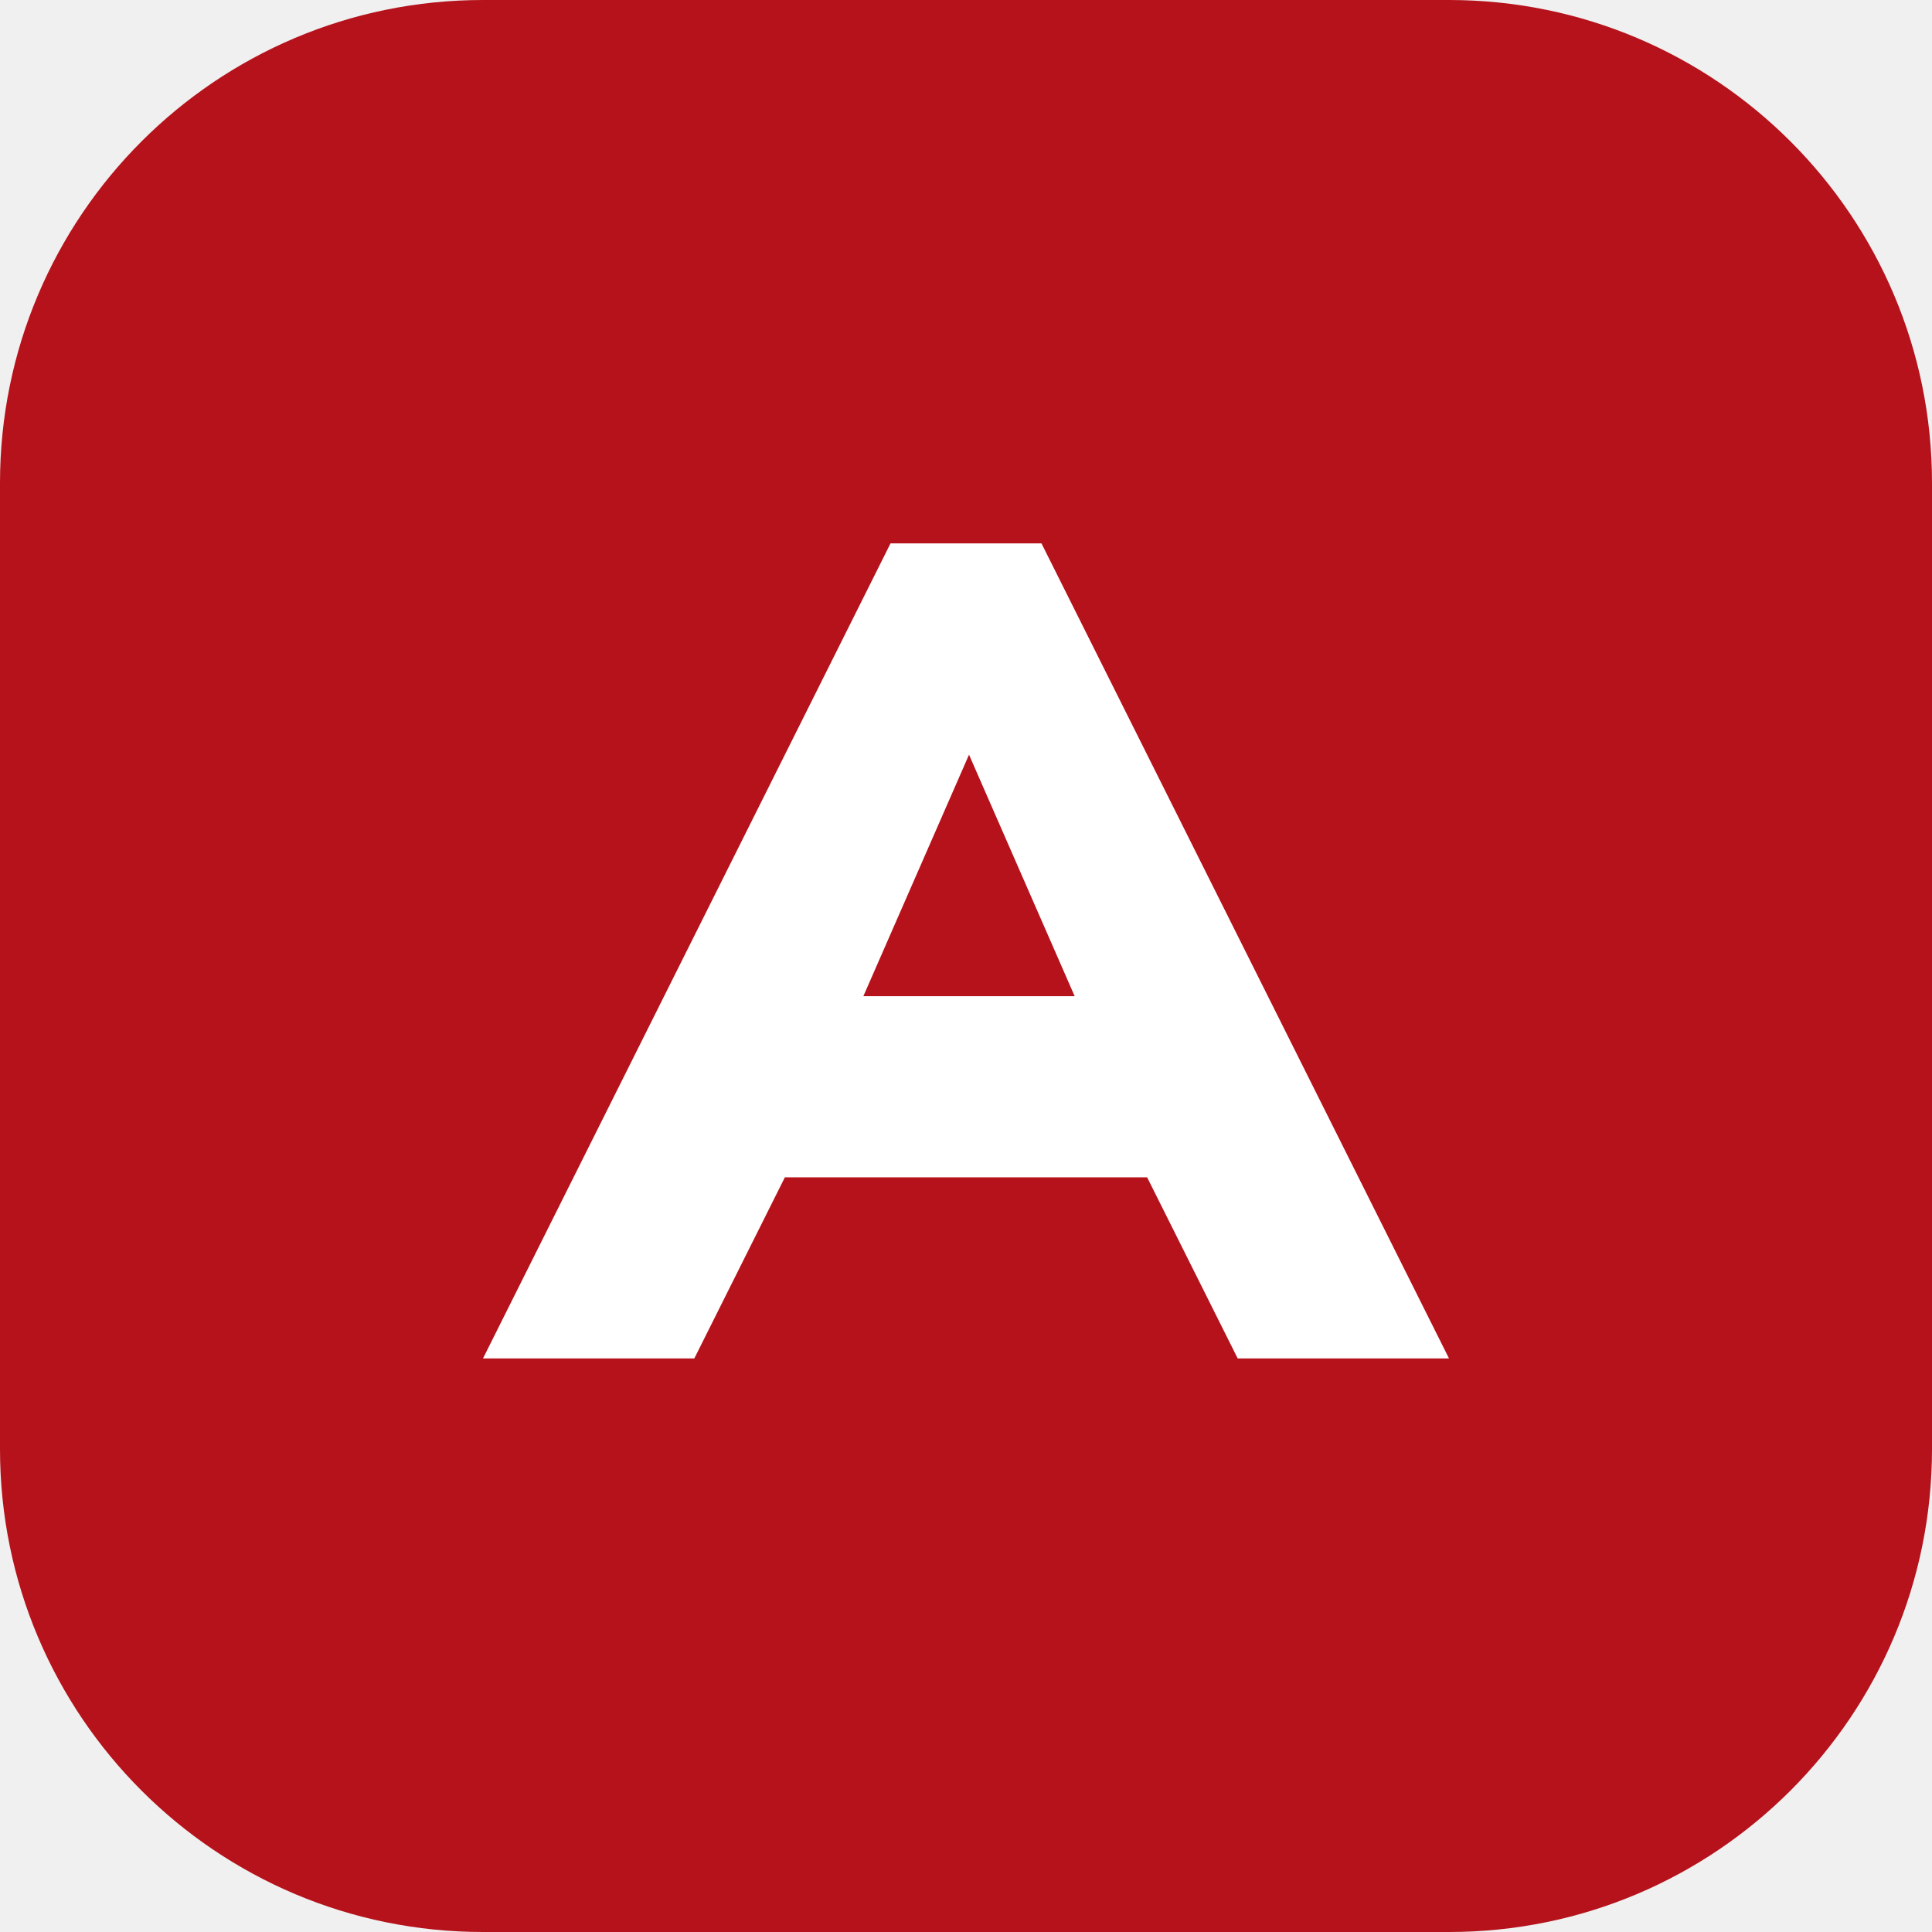
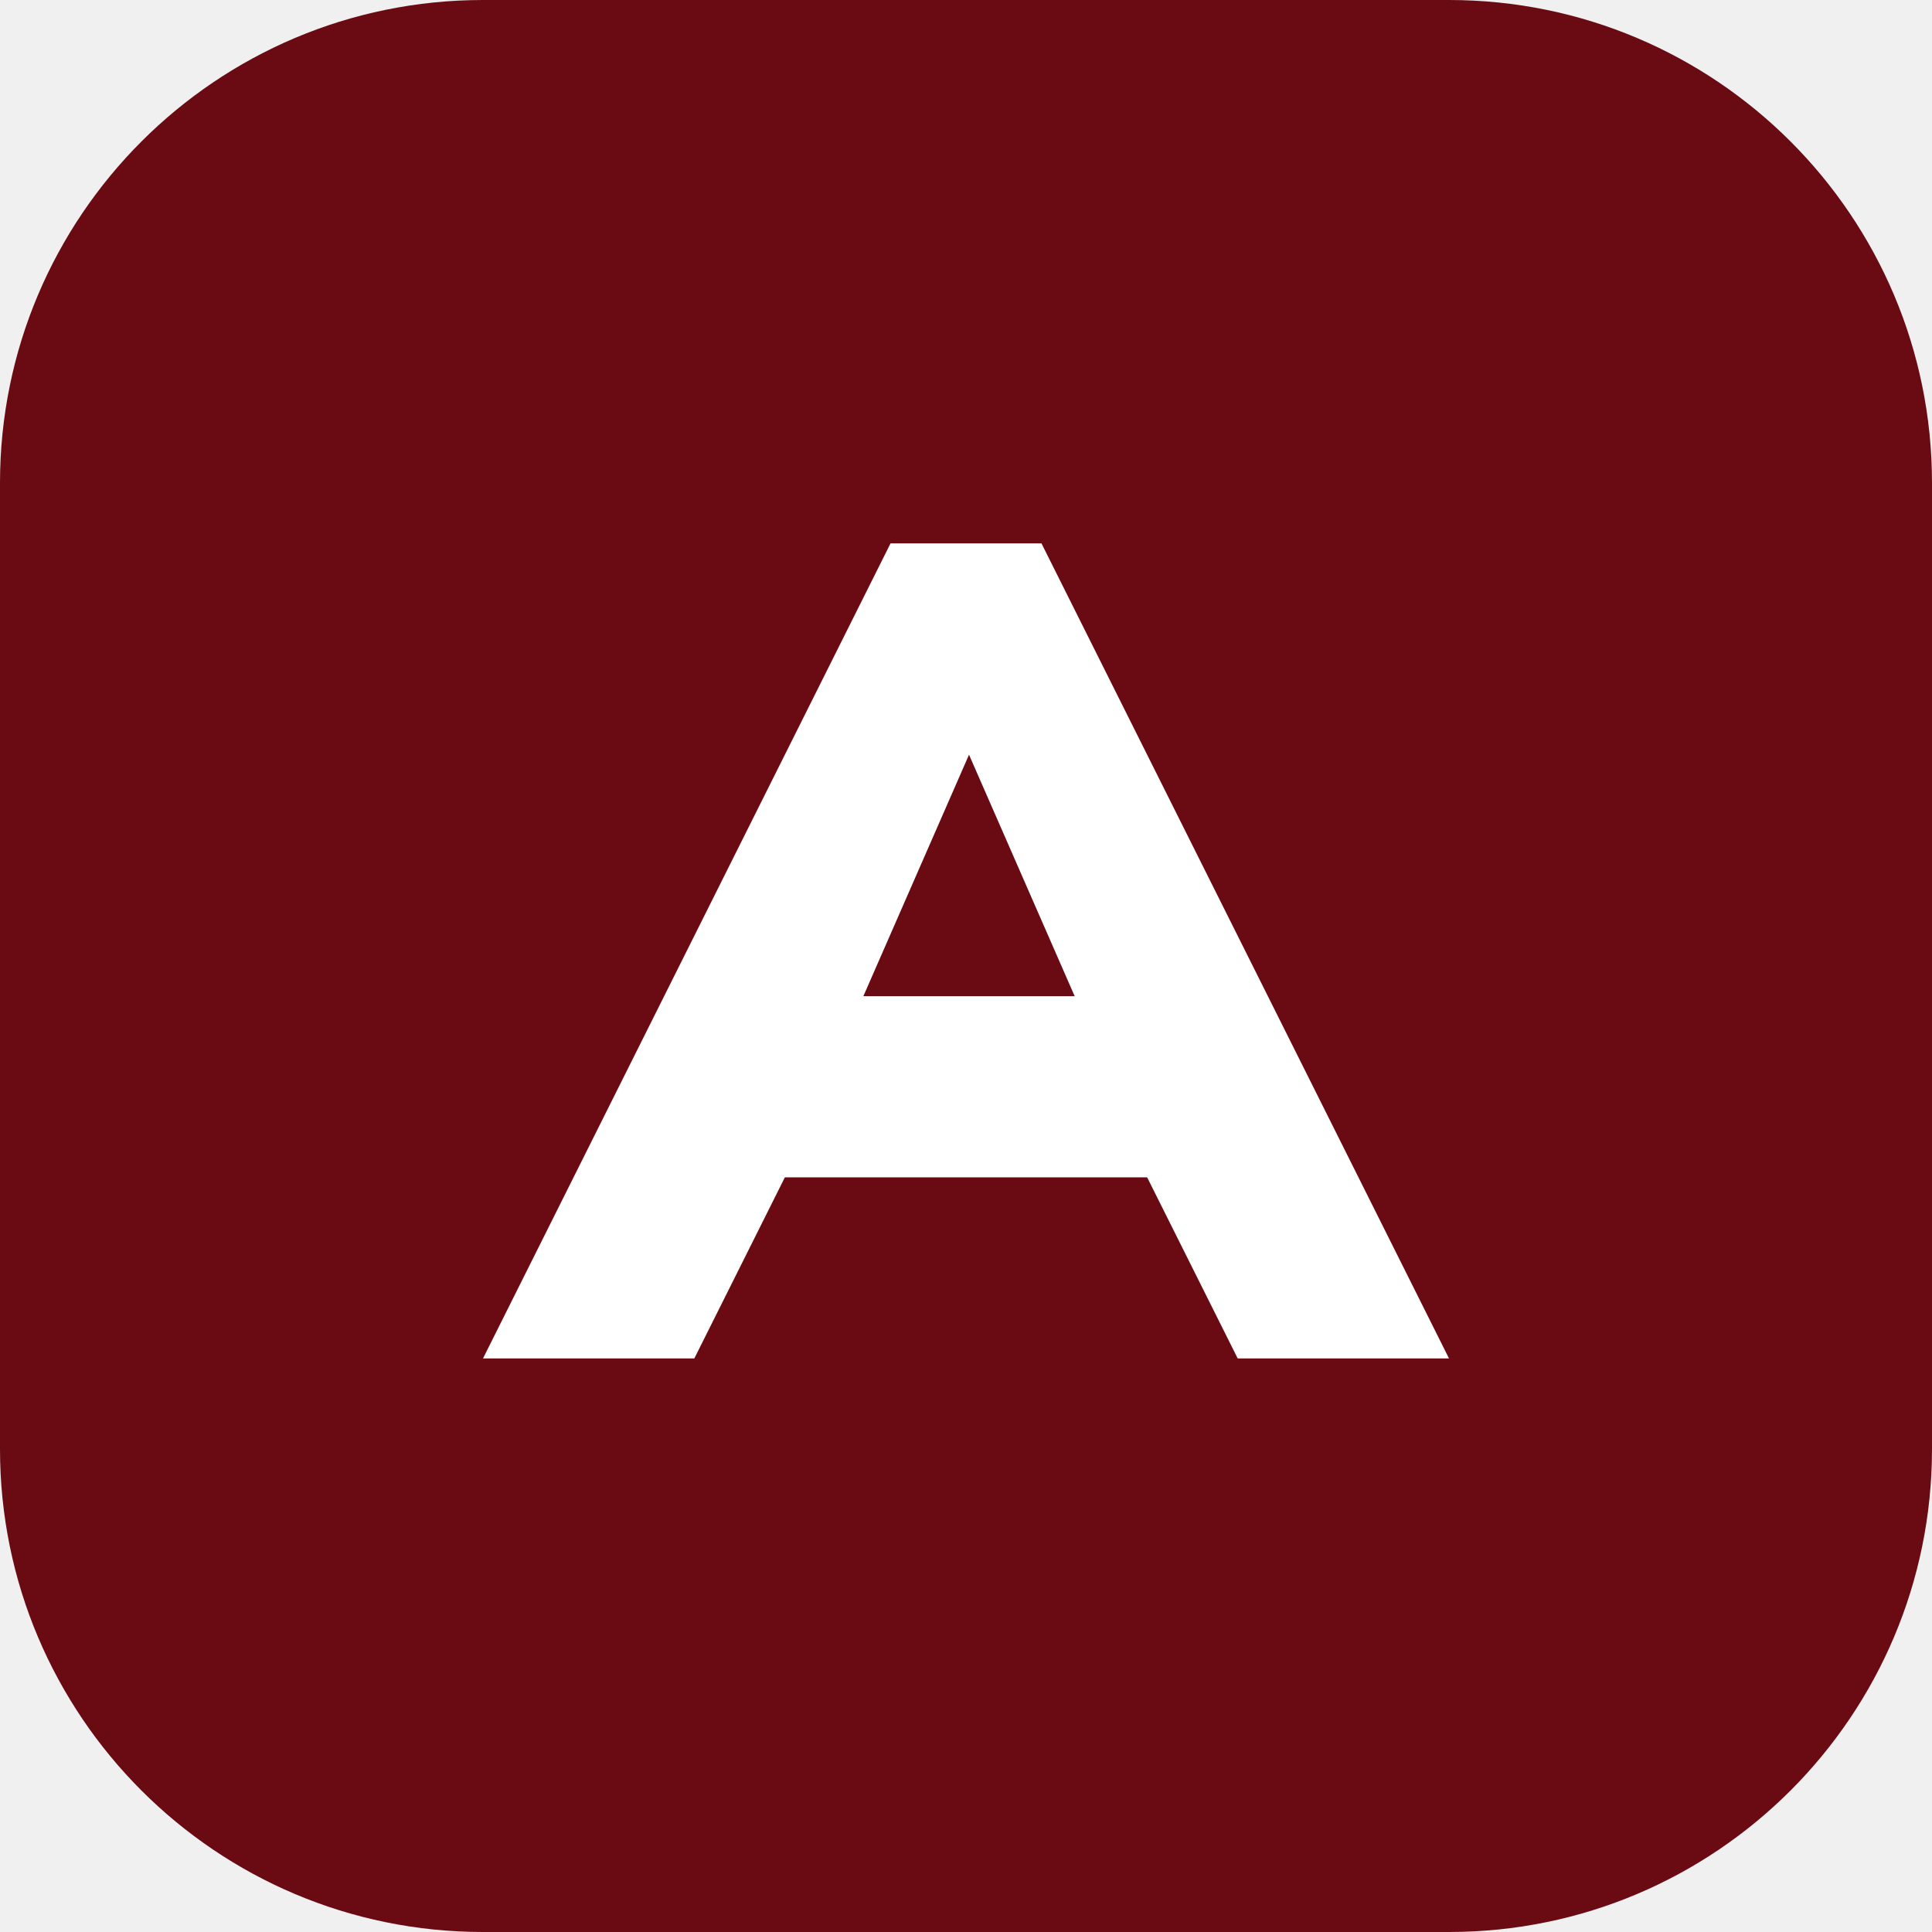
<svg xmlns="http://www.w3.org/2000/svg" viewBox="0 0 64 64" role="img" aria-labelledby="title">
-   <rect width="64" height="64" rx="16" fill="#B5121B" />
+   <rect width="64" height="64" rx="16" fill="#6A0B14" />
  <path d="M16 45 29.5 18h5L48 45h-7l-3-6H26l-3 6h-7Zm12.6-12h7l-3.5-8-3.5 8Z" fill="#fff" />
</svg>
